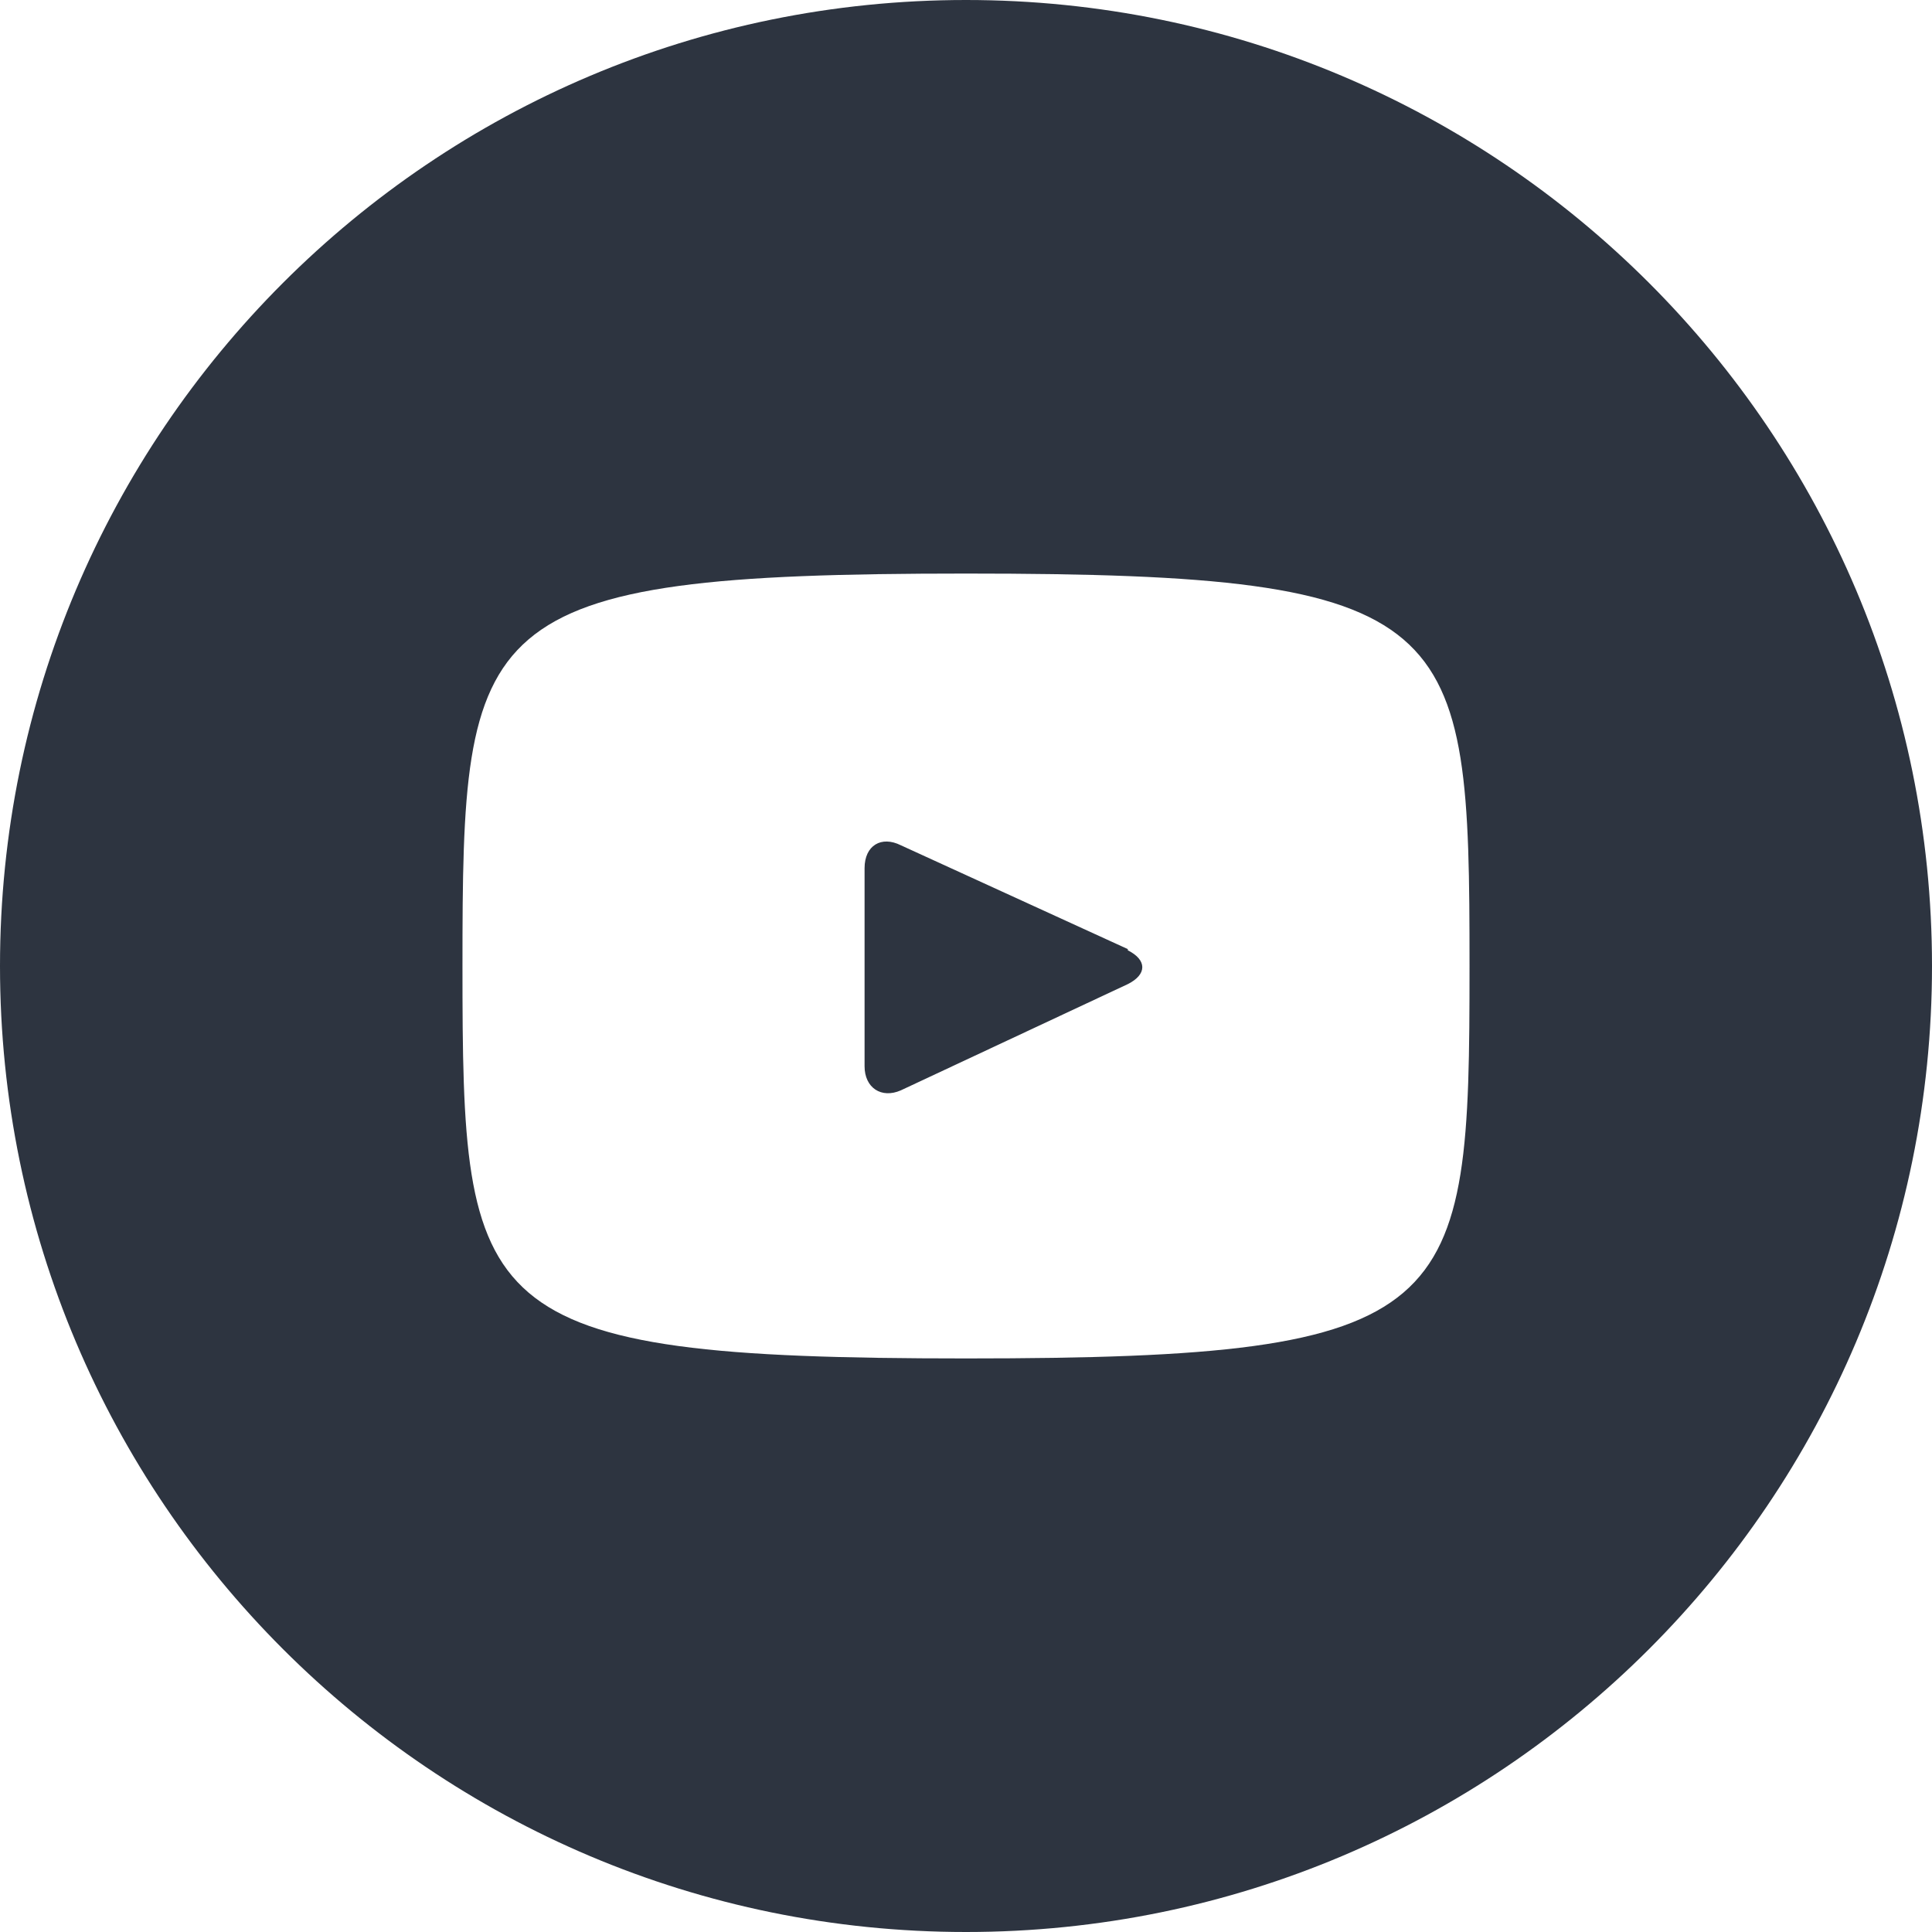
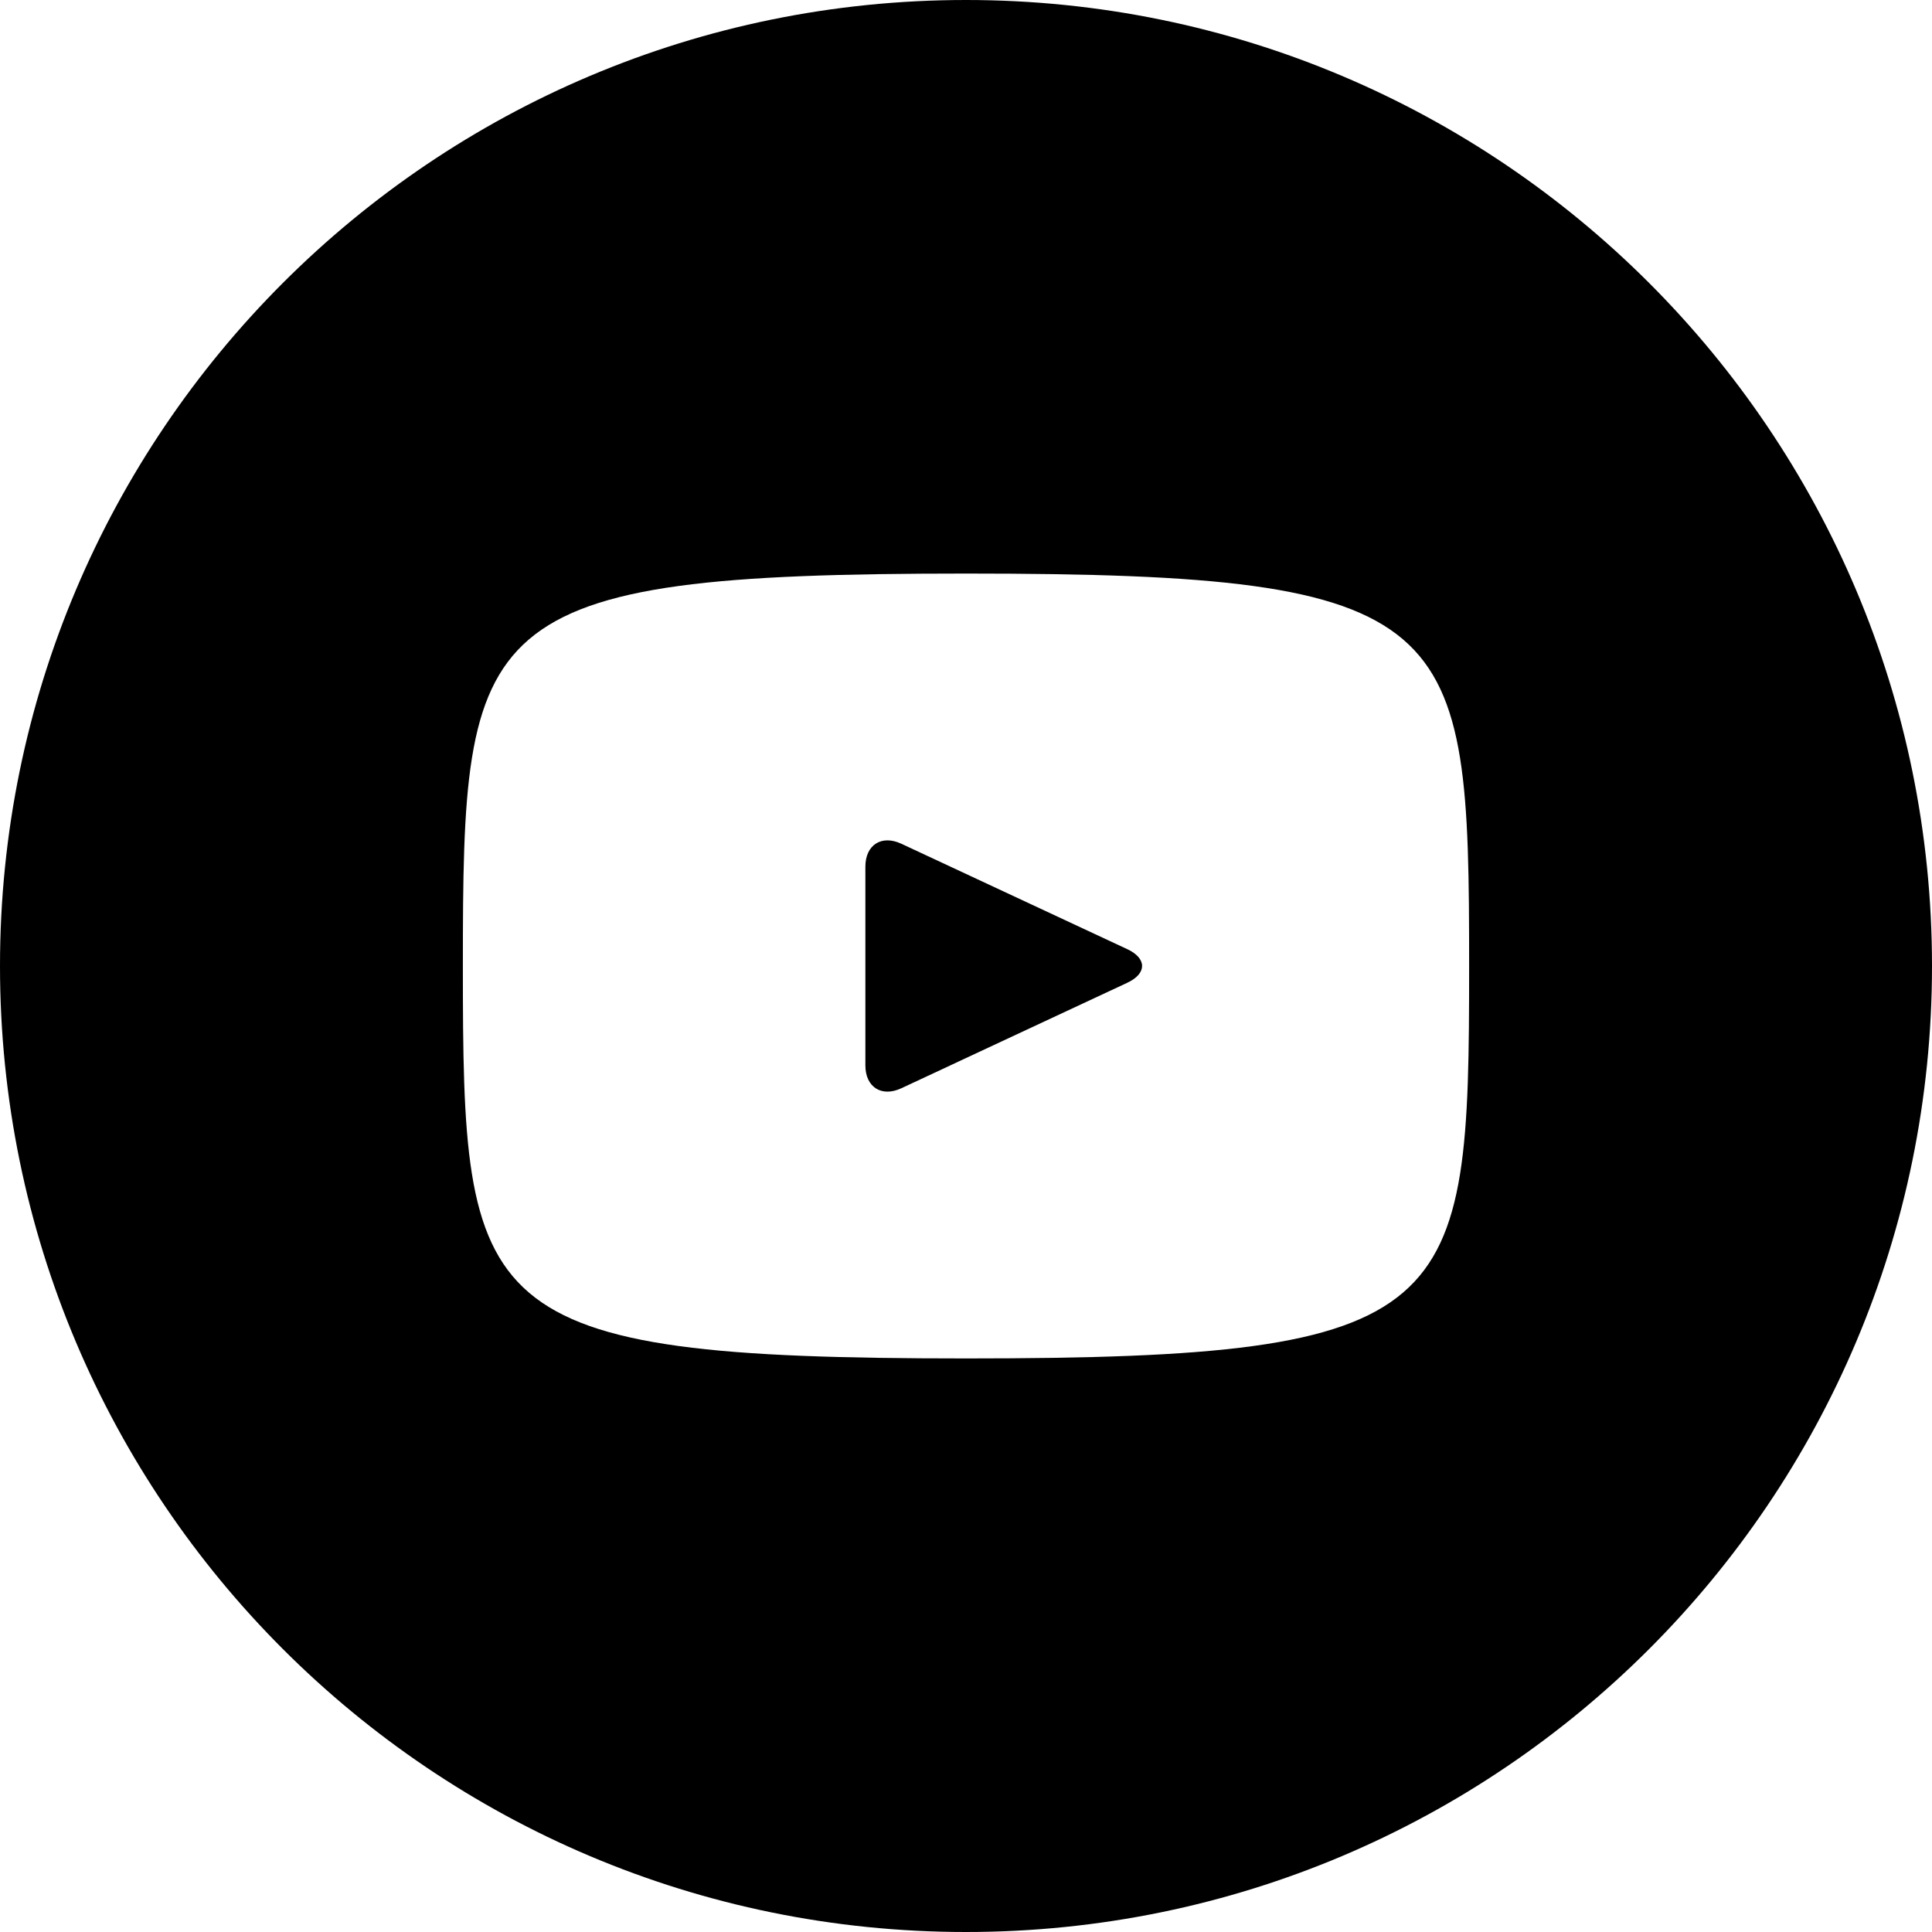
- <svg xmlns="http://www.w3.org/2000/svg" width="16" height="16" viewBox="0 0 16 16" fill="none">
-   <path d="M9.34 7.86 7.46 7c-.16-.08-.3 0-.3.19v1.64c0 .18.14.27.3.2l1.88-.88c.16-.08.16-.2 0-.28ZM8 0a8 8 0 1 0 0 16A8 8 0 0 0 8 0Zm0 11.25c-4.1 0-4.17-.37-4.17-3.25S3.9 4.75 8 4.75s4.17.37 4.17 3.25-.07 3.25-4.17 3.25Z" fill="#2D3440" />
+ <svg xmlns="http://www.w3.org/2000/svg" id="youtube" width="24" height="24" viewBox="0 0 24 24" fill="currentColor">
+   <path d="M14.004 11.791L11.196 10.481C10.951 10.367 10.75 10.495 10.75 10.766V13.234C10.75 13.505 10.951 13.633 11.196 13.519L14.002 12.209C14.249 12.094 14.249 11.906 14.004 11.791ZM12 0C5.372 0 0 5.372 0 12C0 18.628 5.372 24 12 24C18.628 24 24 18.628 24 12C24 5.372 18.628 0 12 0ZM12 16.875C5.857 16.875 5.75 16.321 5.75 12C5.75 7.679 5.857 7.125 12 7.125C18.142 7.125 18.25 7.679 18.25 12C18.25 16.321 18.142 16.875 12 16.875Z" />
</svg>
